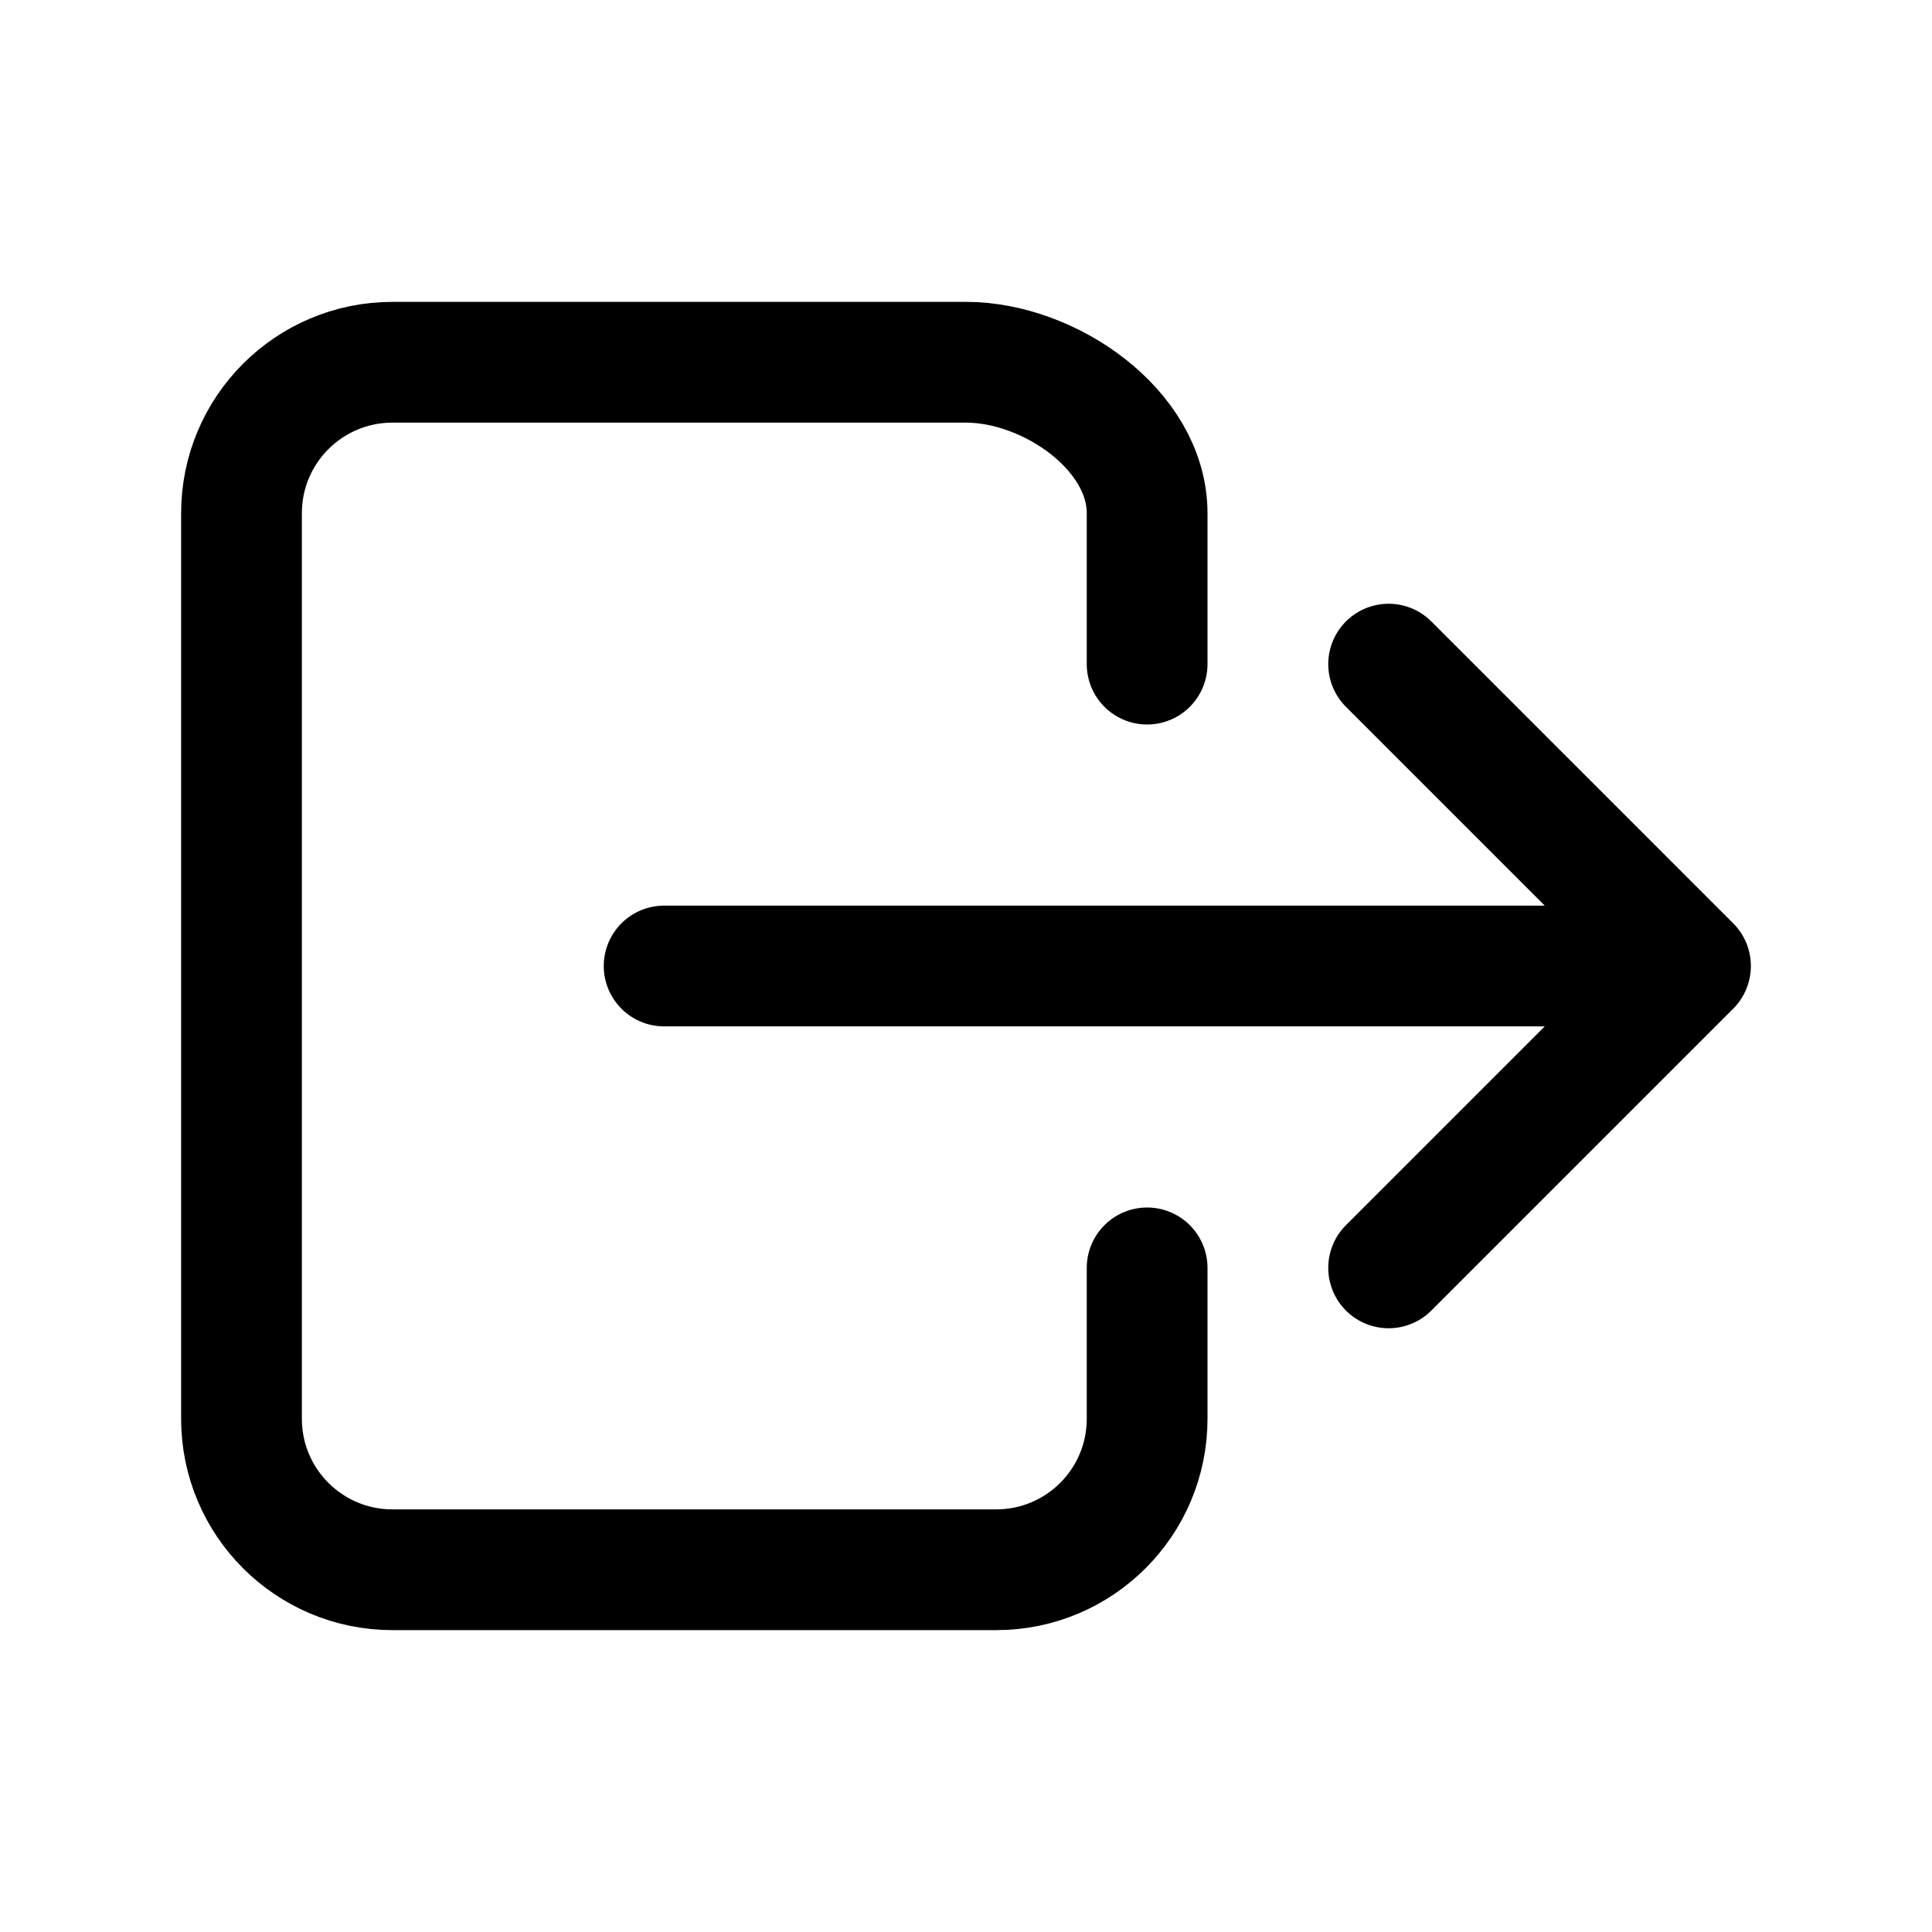
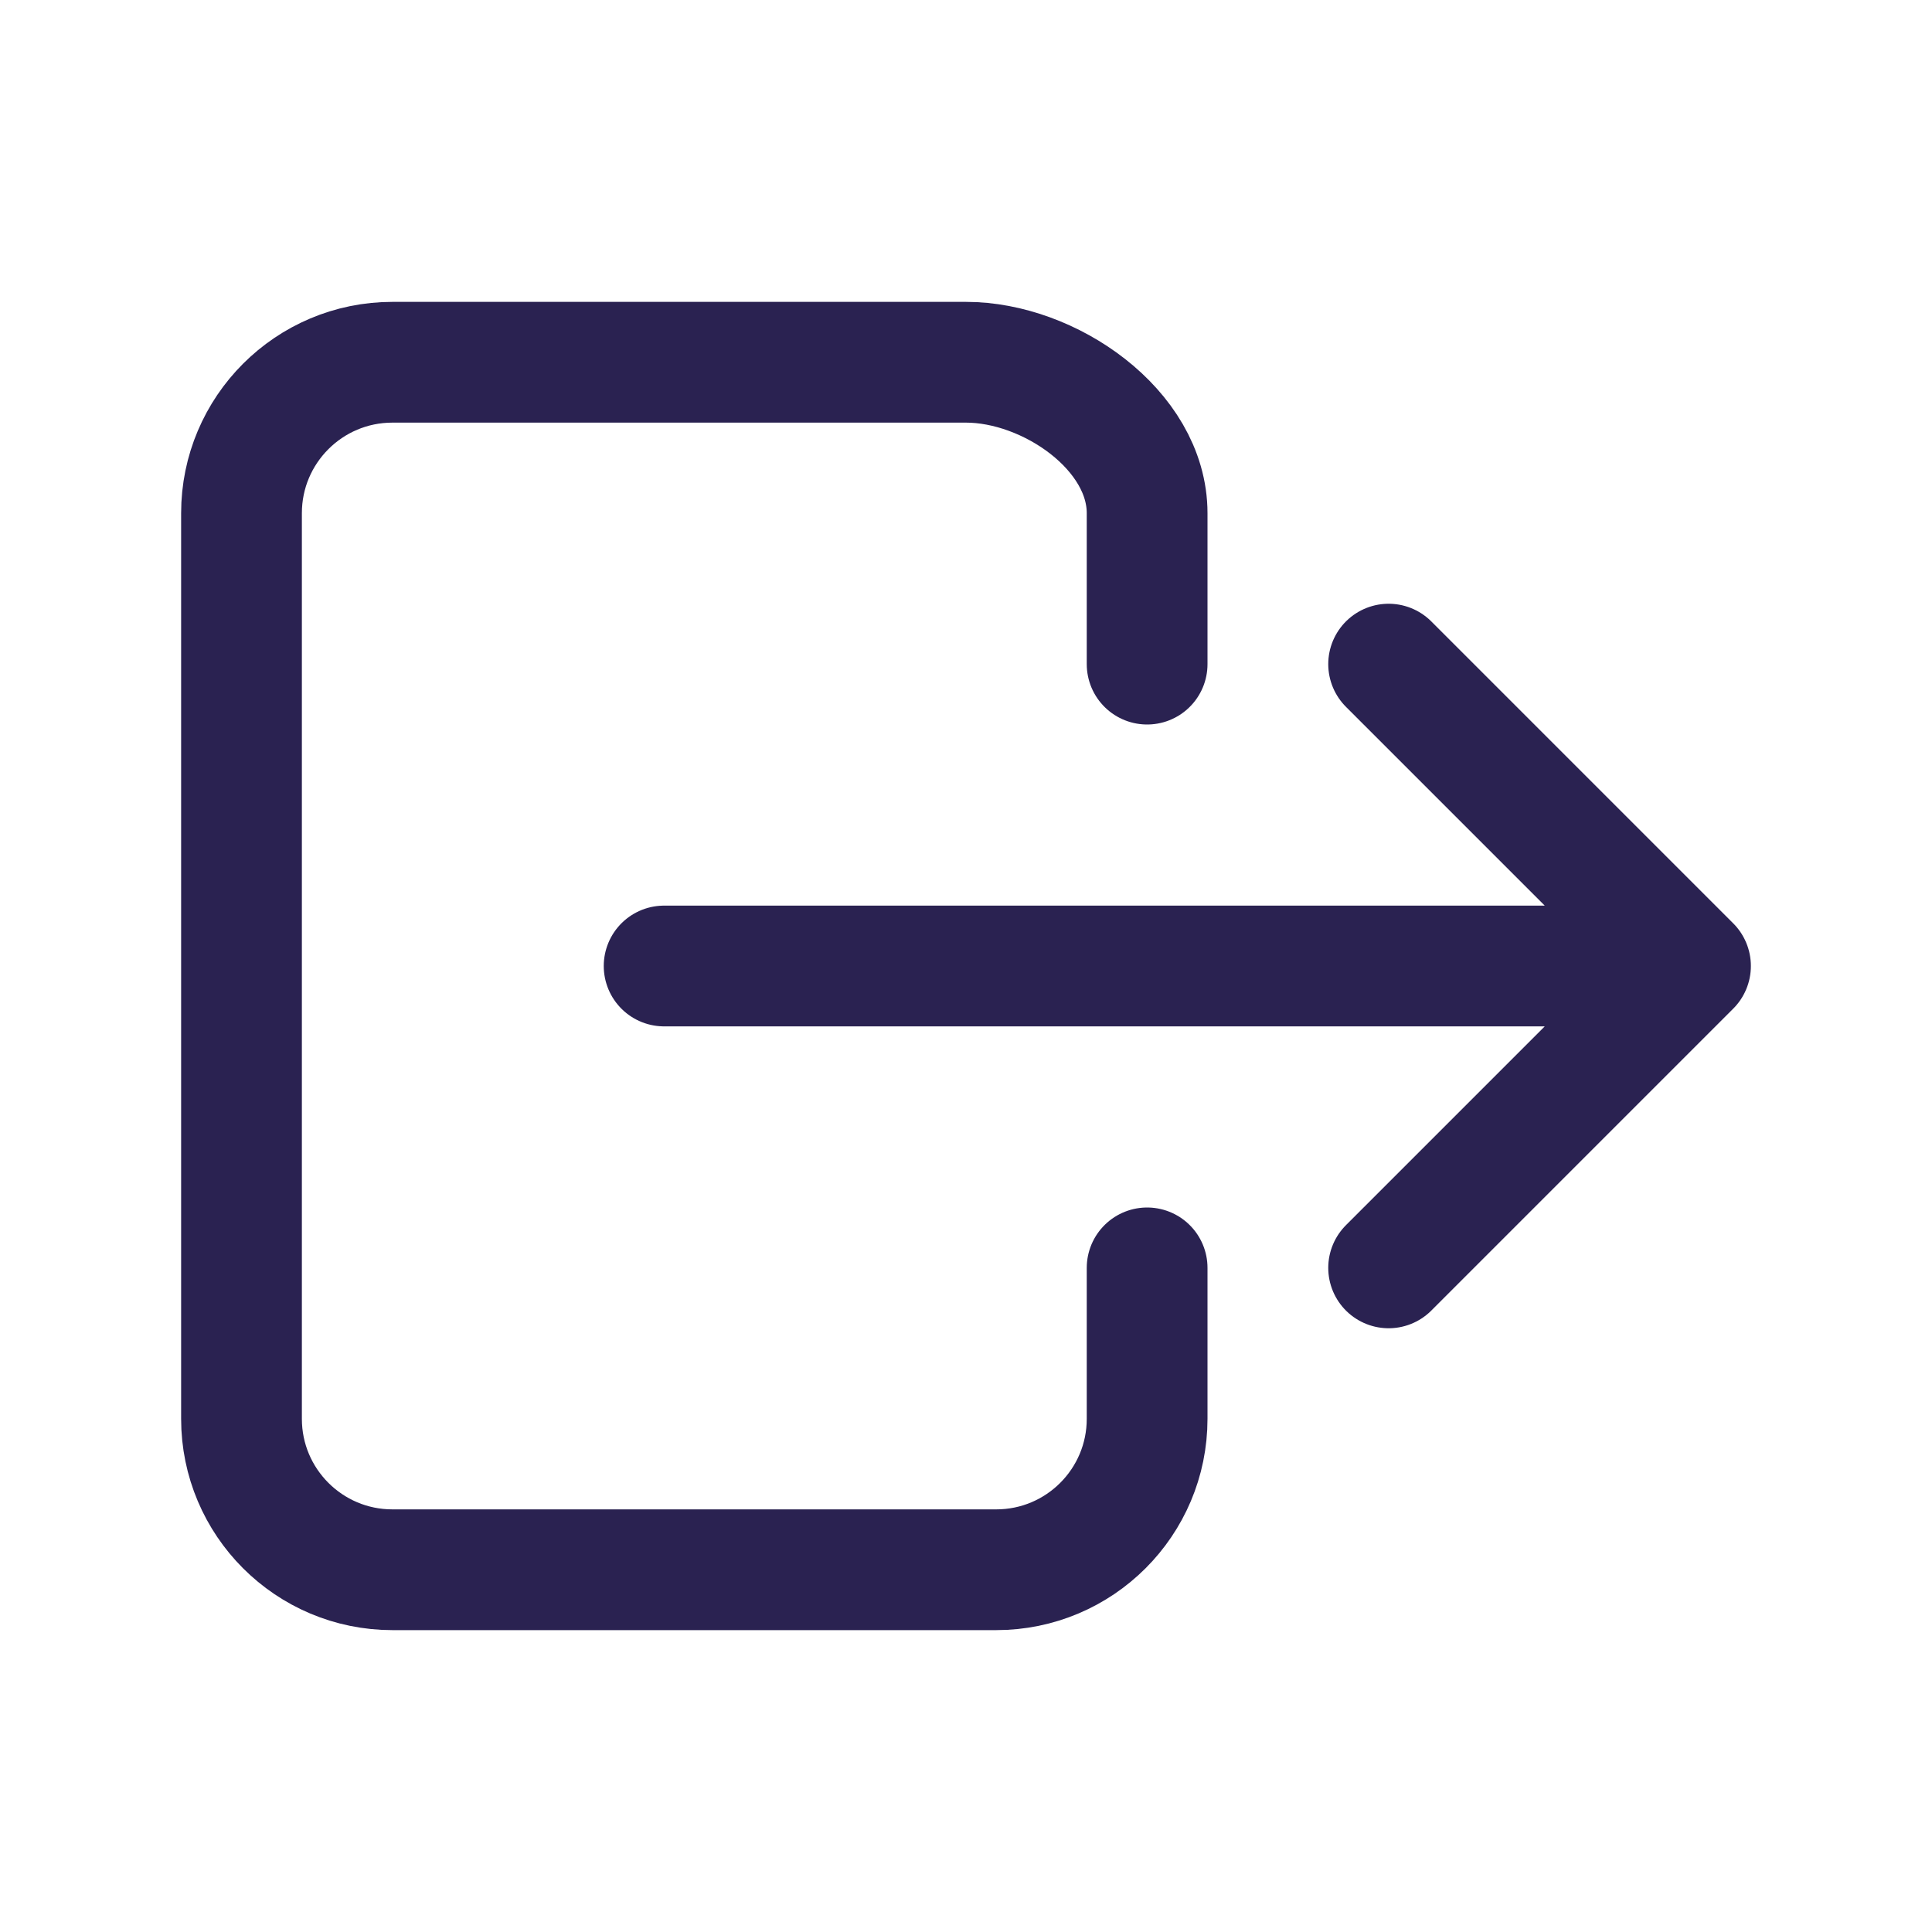
<svg xmlns="http://www.w3.org/2000/svg" class="ionicon" viewBox="0 0 512 512">
-   <path d="M304 336v40a40 40 0 01-40 40H104a40 40 0 01-40-40V136a40 40 0 0140-40h152c22.09 0 48 17.91 48 40v40M368 336l80-80-80-80M176 256h256" fill="none" stroke="currentColor" stroke-linecap="round" stroke-linejoin="round" stroke-width="32" />
+   <path d="M304 336v40a40 40 0 01-40 40H104a40 40 0 01-40-40V136a40 40 0 0140-40h152c22.09 0 48 17.91 48 40v40M368 336l80-80-80-80M176 256h256" fill="none" stroke="#2A2251" stroke-linecap="round" stroke-linejoin="round" stroke-width="32" />
</svg>
